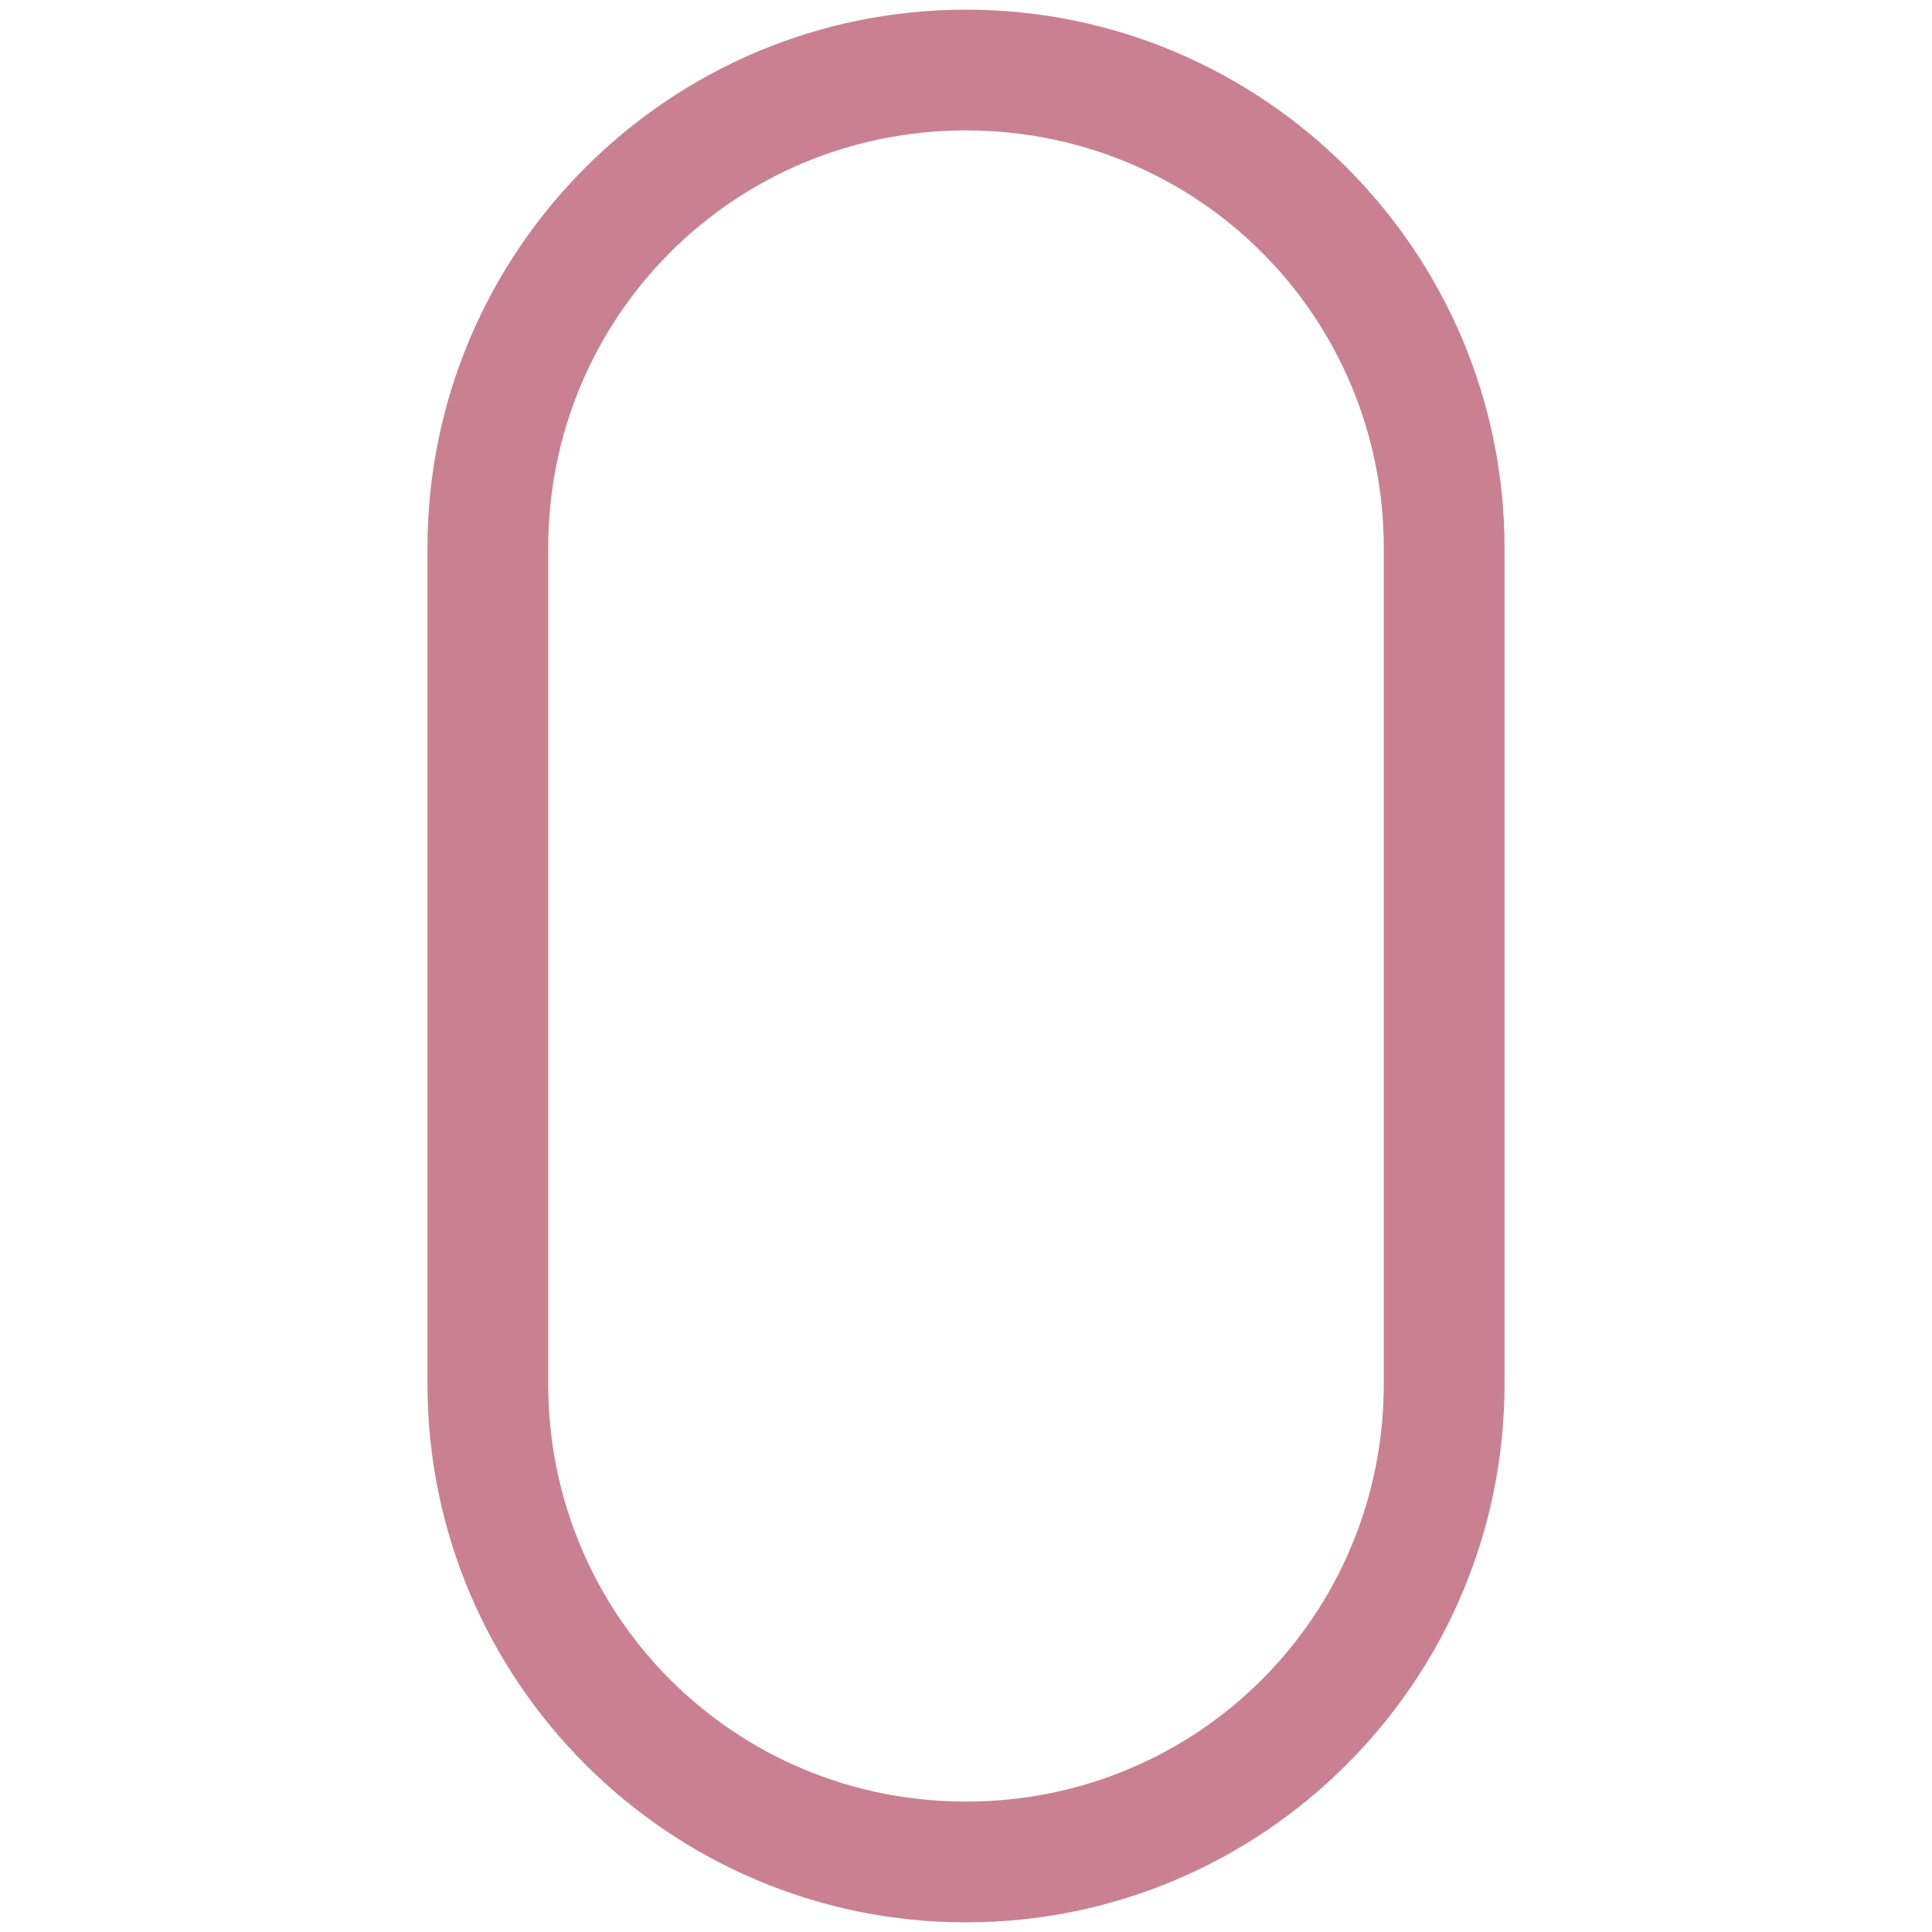
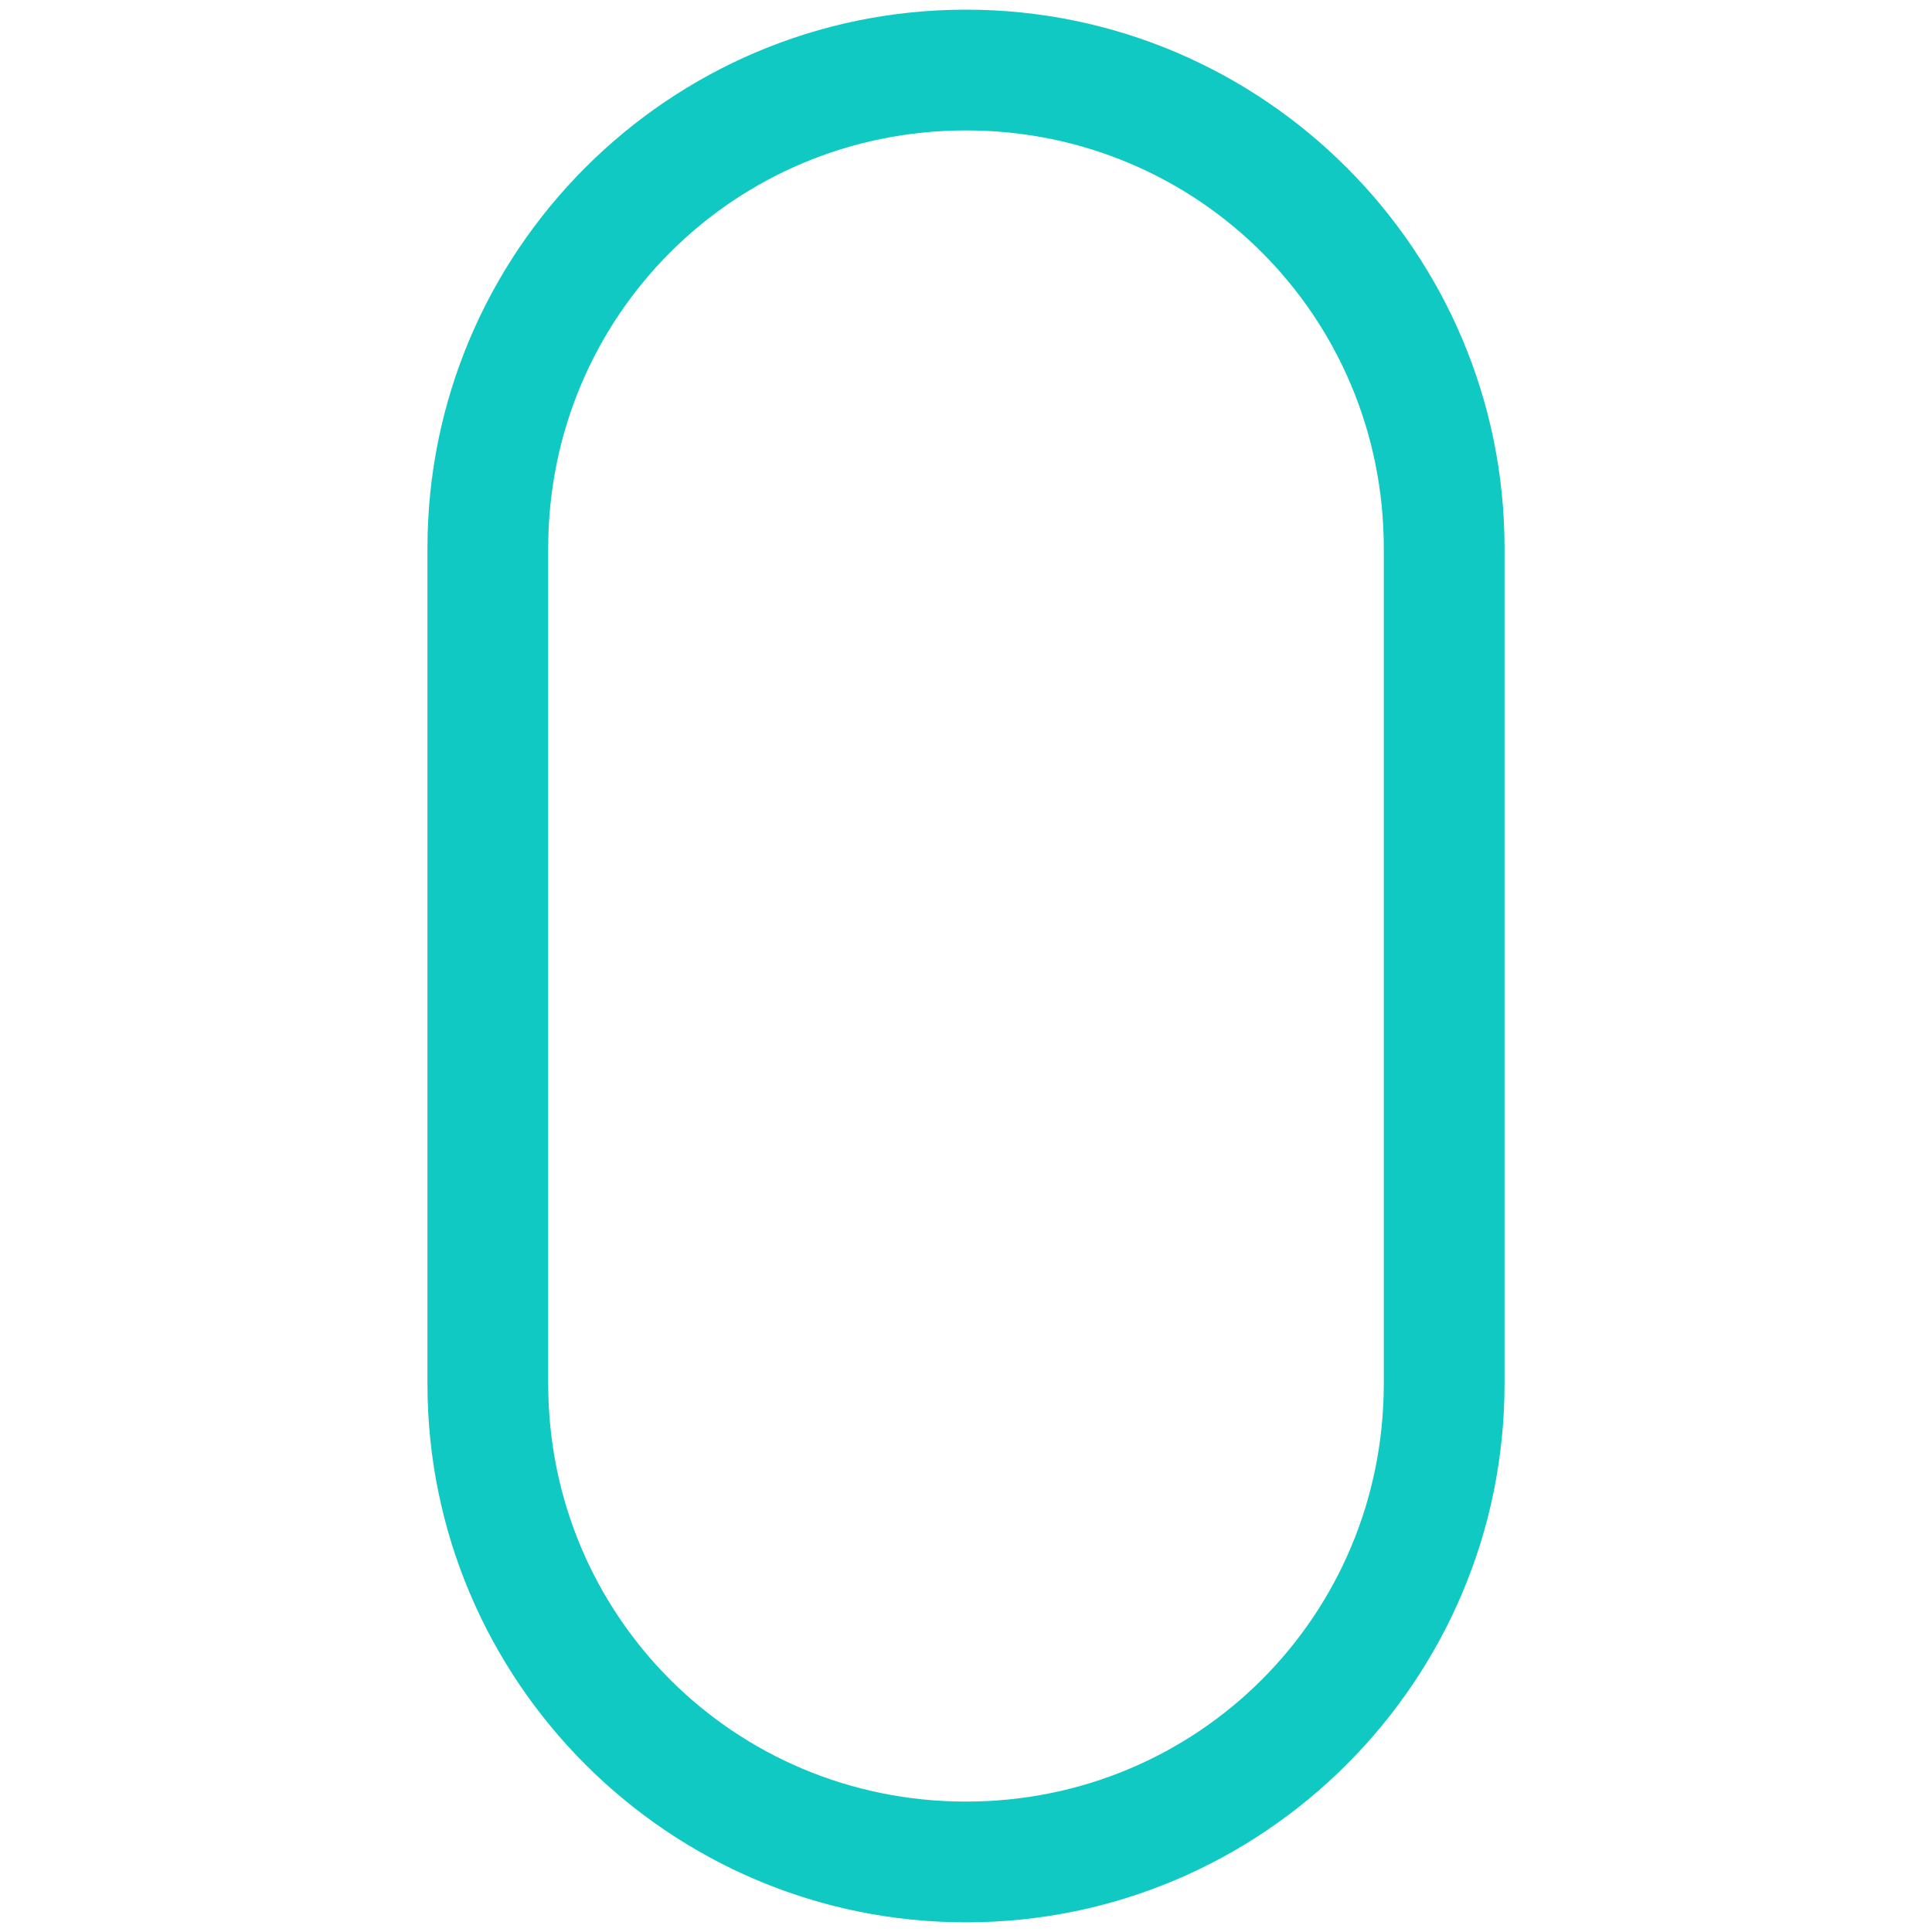
<svg xmlns="http://www.w3.org/2000/svg" version="1.1" id="Ebene_1" x="0px" y="0px" viewBox="0 0 80 80" enable-background="new 0 0 80 80" xml:space="preserve">
-   <path fill="#C98192" d="M40,0.4c-12.3,0-22.3,10-22.3,22.3v34.6c0,12.3,10,22.3,22.3,22.3s22.3-10,22.3-22.3V22.7  C62.3,10.4,52.3,0.4,40,0.4z M57.3,57.3c0,9.6-7.7,17.3-17.3,17.3c-9.6,0-17.3-7.7-17.3-17.3V22.7c0-9.6,7.7-17.3,17.3-17.3  c9.6,0,17.3,7.7,17.3,17.3V57.3z" />
+   <path fill="#10C9C3" d="M40,0.4c-12.3,0-22.3,10-22.3,22.3v34.6c0,12.3,10,22.3,22.3,22.3s22.3-10,22.3-22.3V22.7  C62.3,10.4,52.3,0.4,40,0.4z M57.3,57.3c0,9.6-7.7,17.3-17.3,17.3s-17.3-7.7-17.3-17.3V22.7c0-9.6,7.7-17.3,17.3-17.3  s17.3,7.7,17.3,17.3V57.3z" />
</svg>
